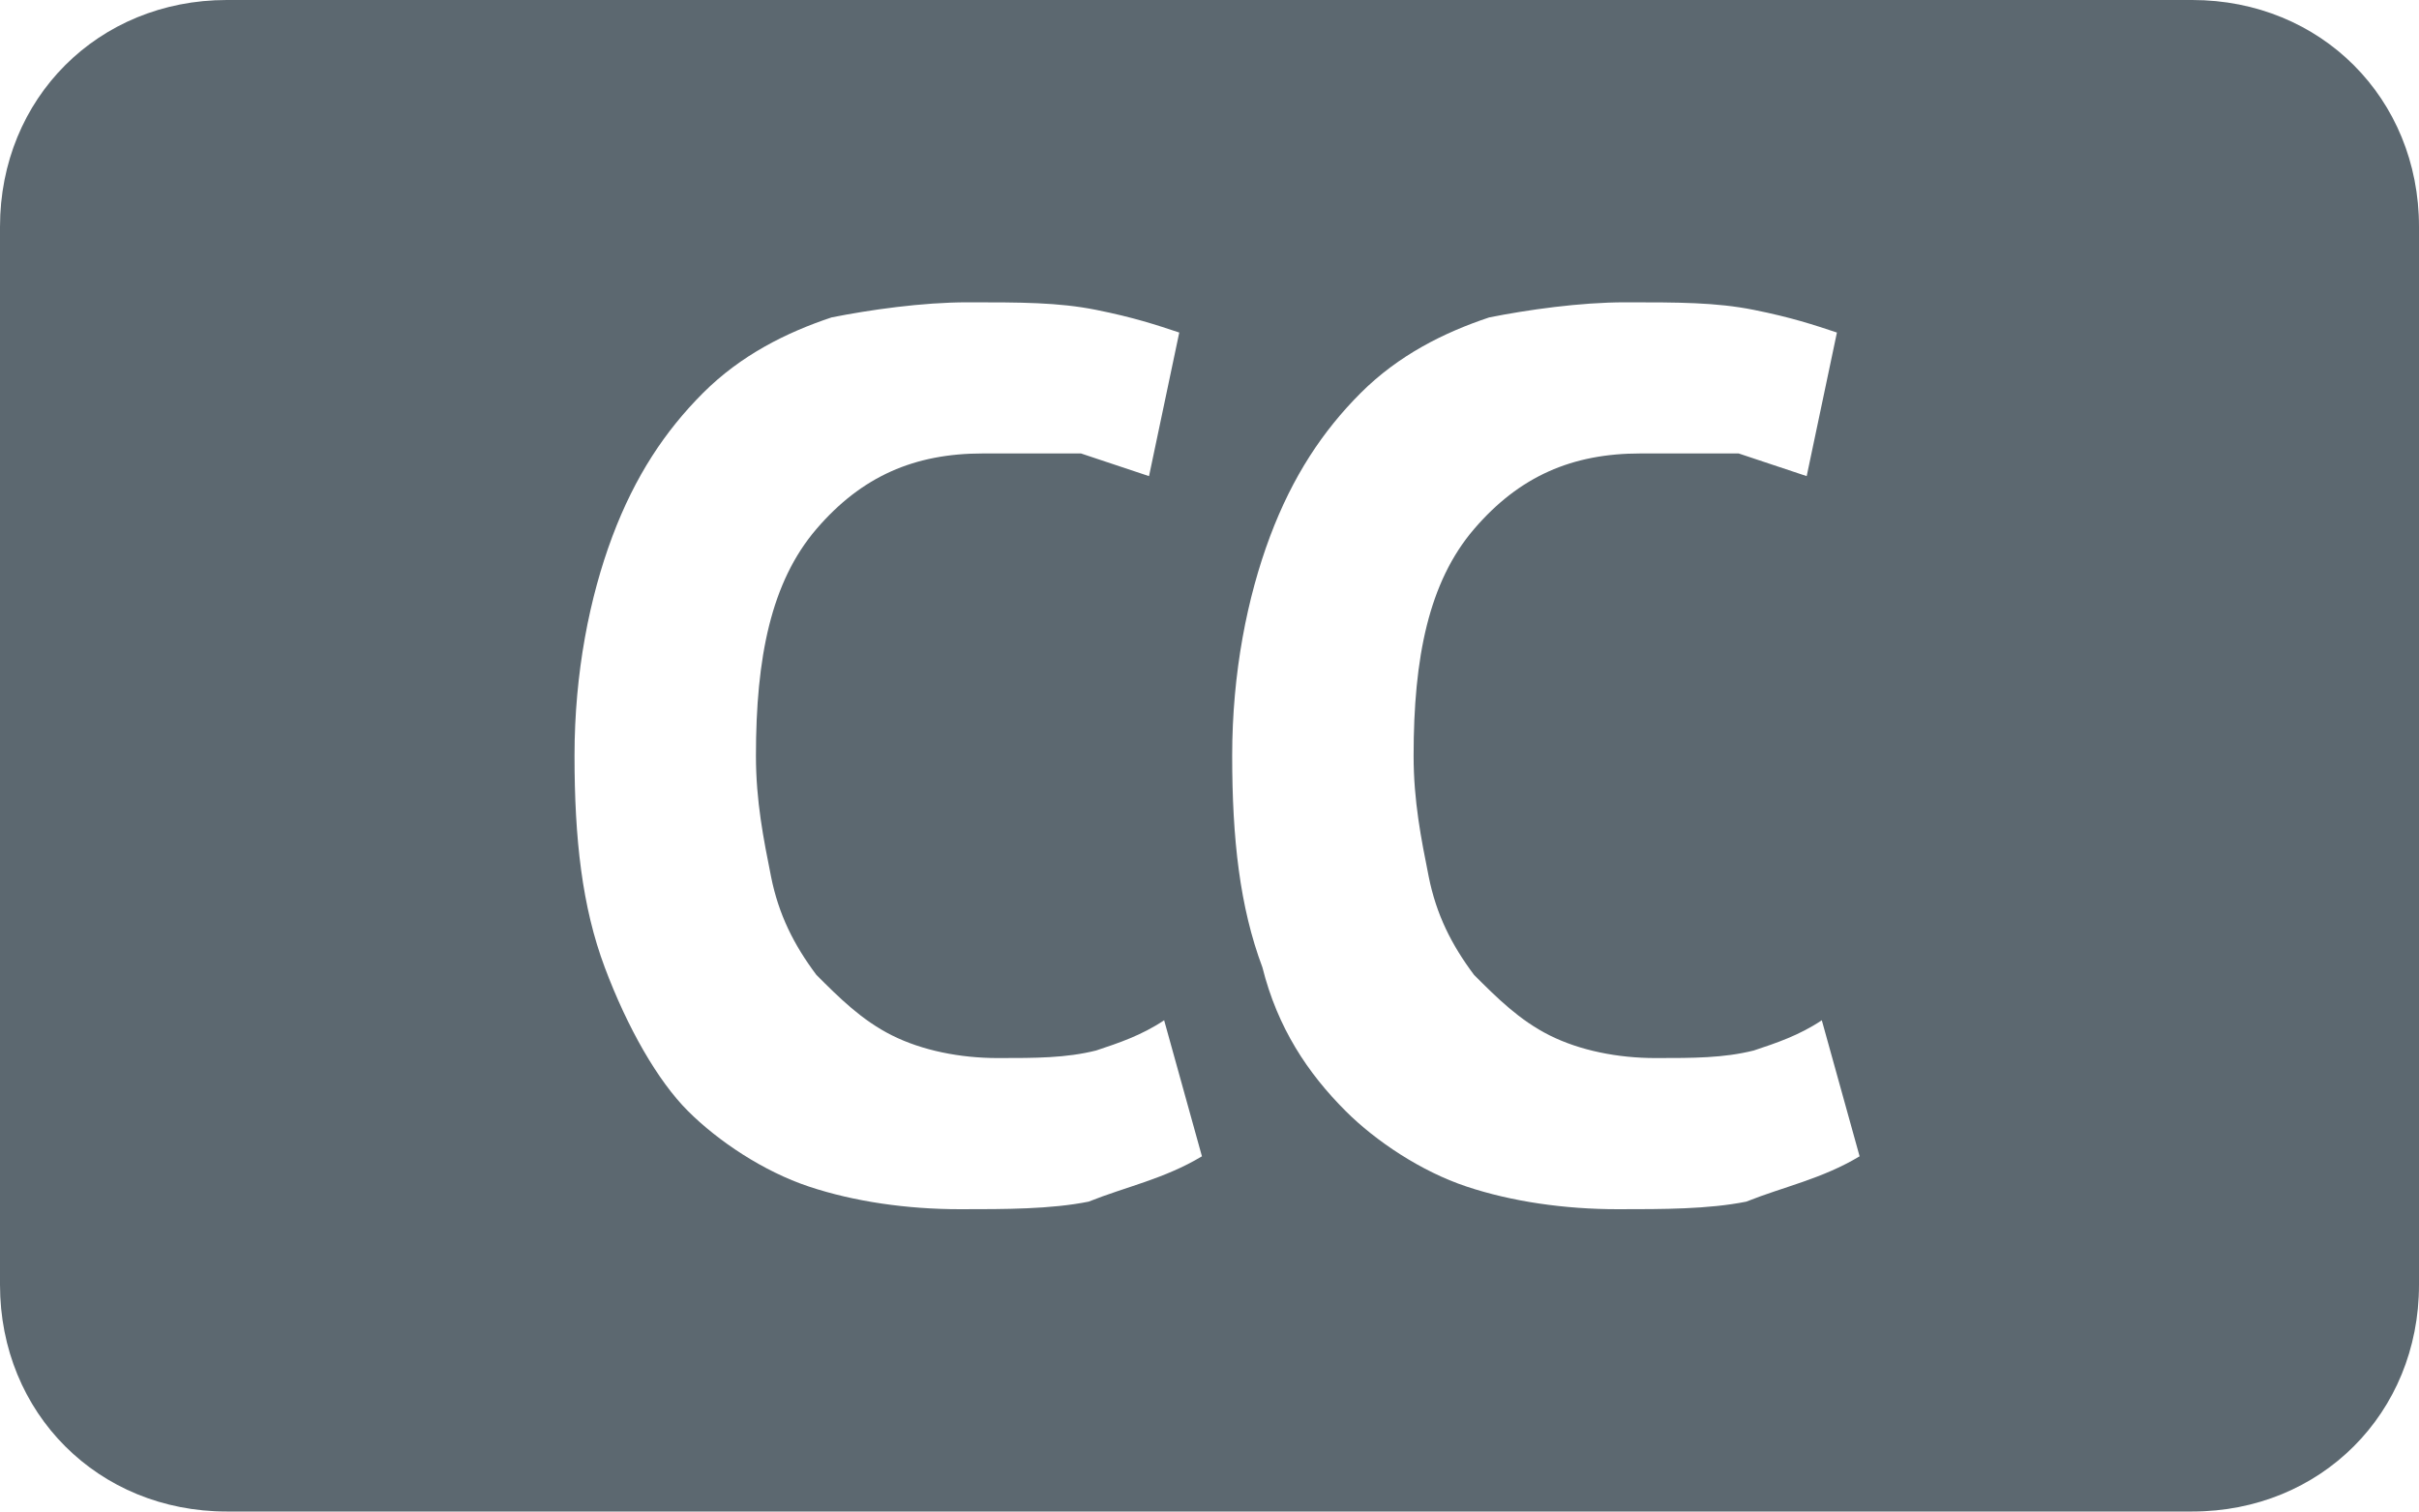
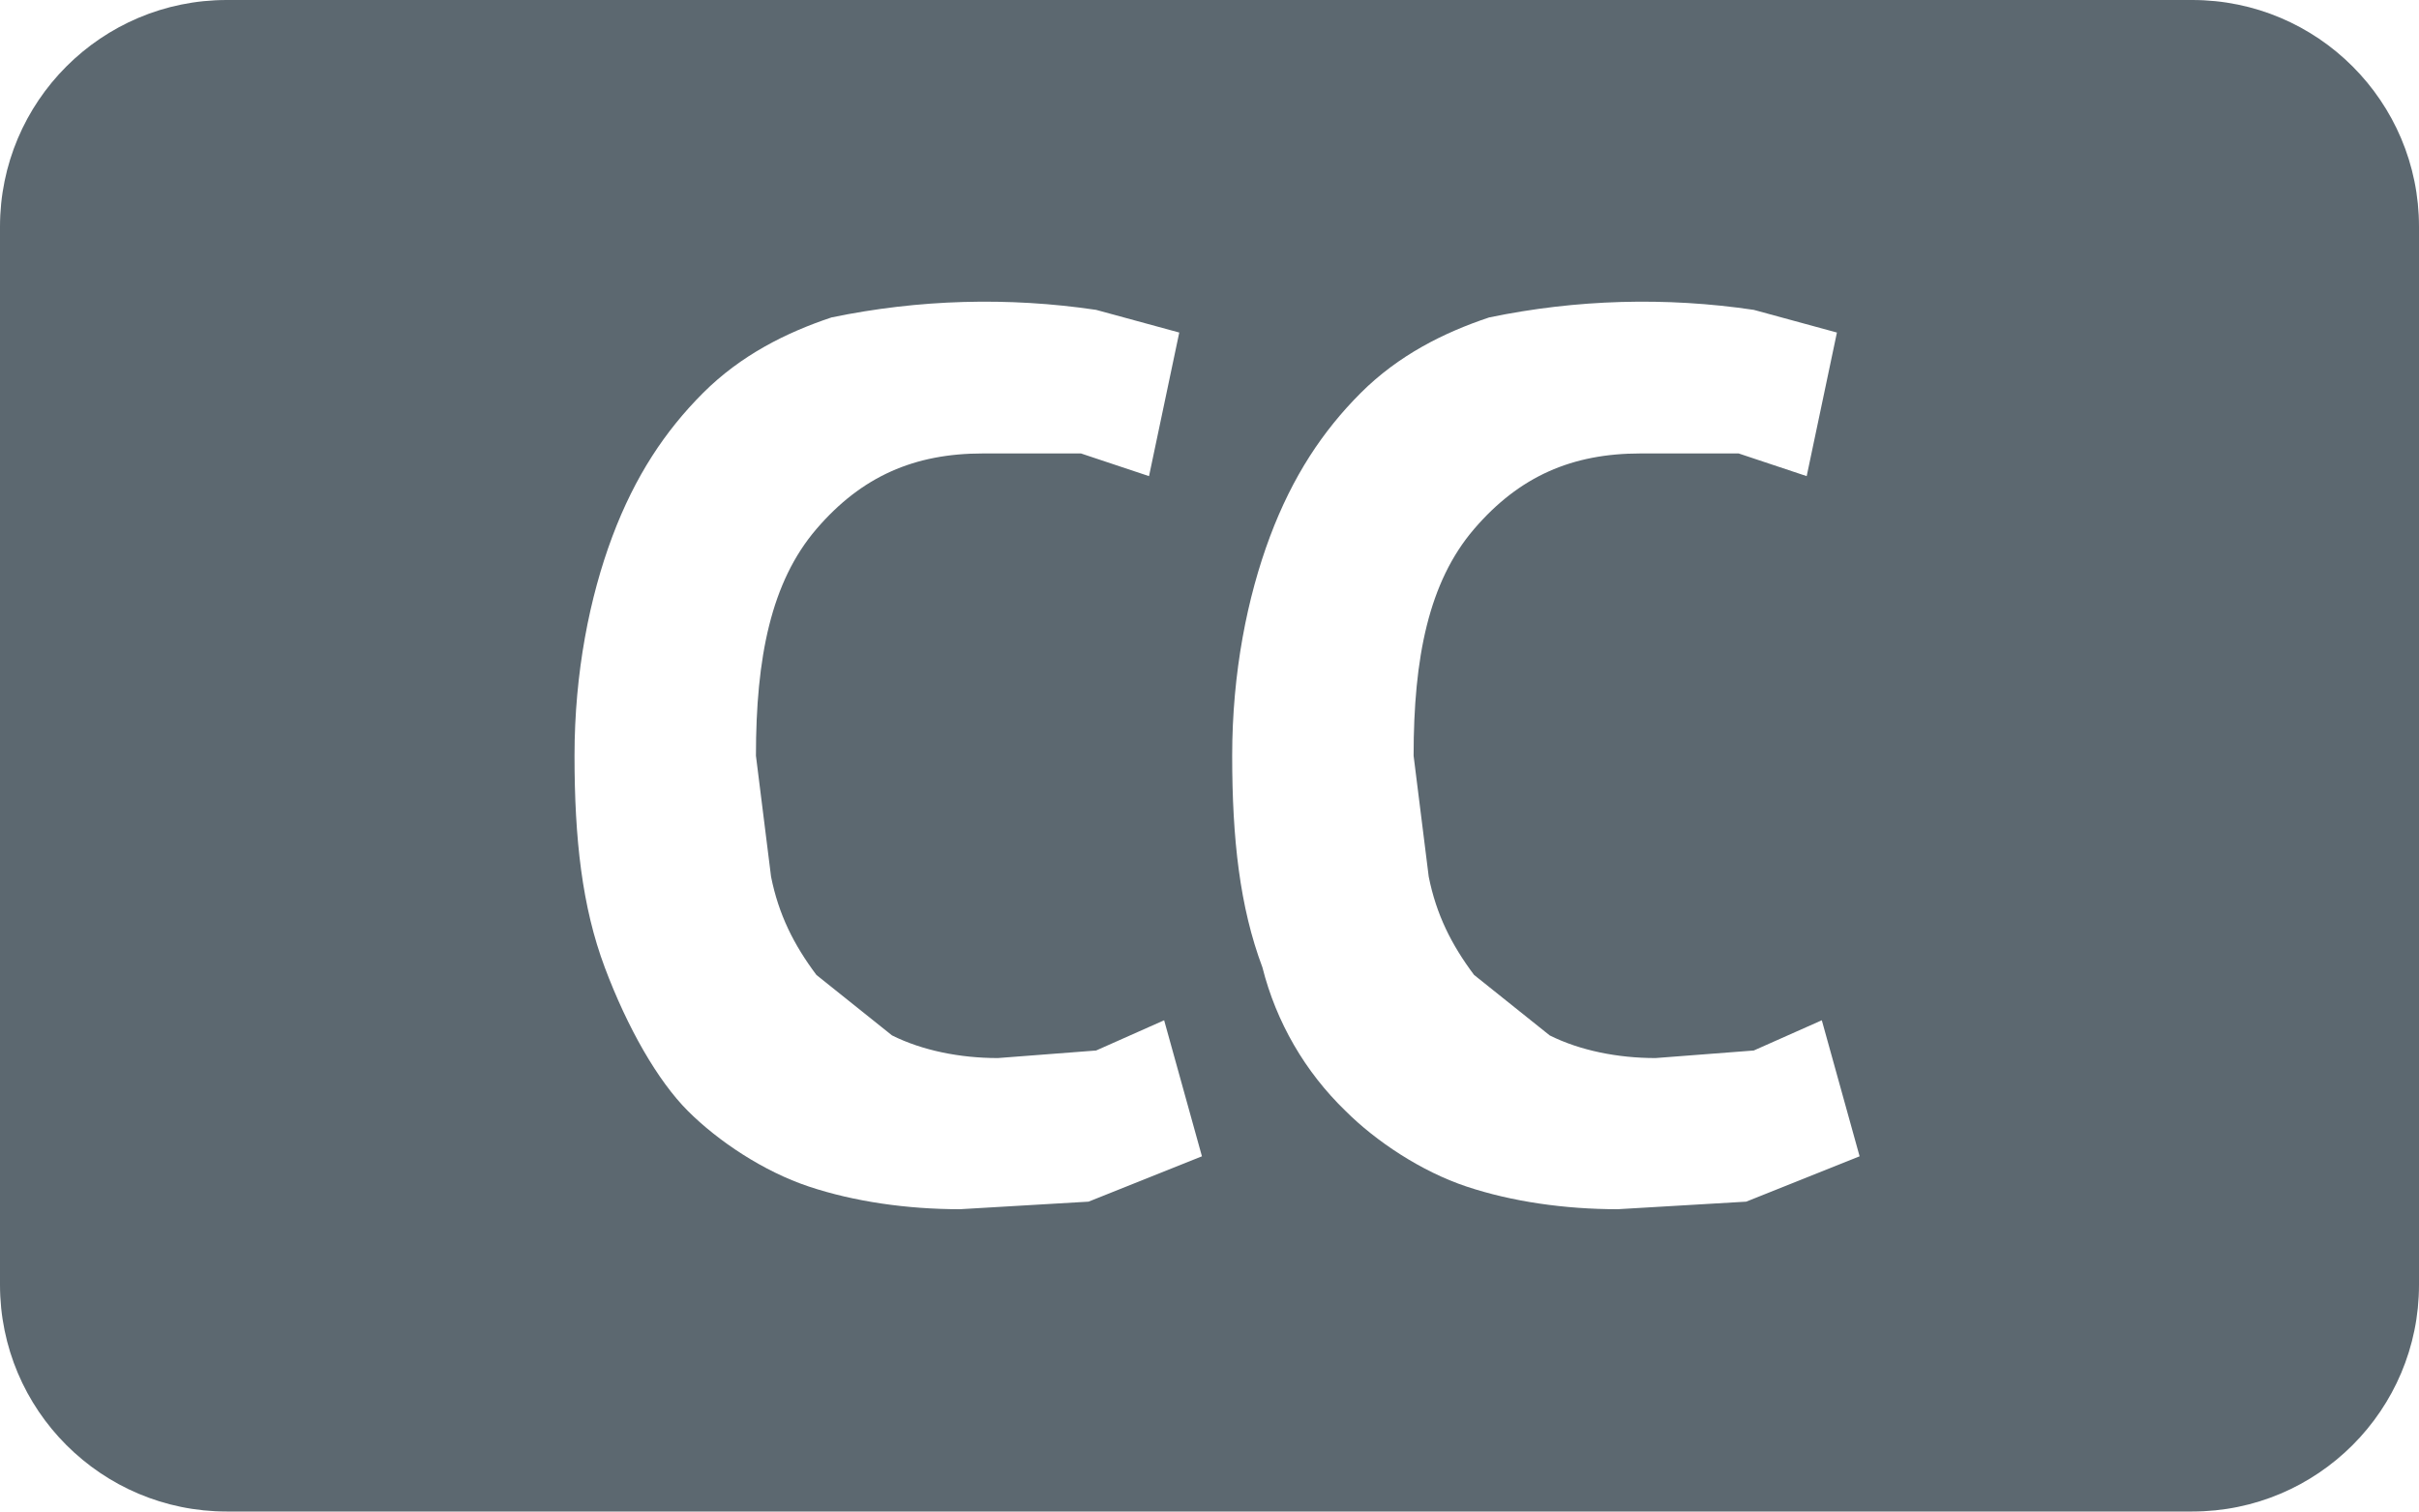
- <svg xmlns="http://www.w3.org/2000/svg" width="32" height="20" viewBox="0 0 32 20" fill="none">
-   <path d="M29 0H3C1.3 0 0 1.3 0 3V17C0 18.7 1.3 20 3 20H29C30.7 20 32 18.7 32 17V3C32 1.3 30.7 0 29 0ZM14.4 15.9C13.9 16 13.3 16 12.7 16C12 16 11.3 15.9 10.7 15.7C10.1 15.5 9.5 15.1 9.1 14.7C8.7 14.3 8.3 13.6 8 12.8C7.7 12 7.6 11.1 7.6 10C7.6 8.9 7.8 7.9 8.1 7.1C8.4 6.3 8.8 5.7 9.3 5.2C9.8 4.7 10.4 4.4 11 4.2C11.5 4.1 12.2 4 12.8 4C13.5 4 14 4 14.5 4.1C15 4.2 15.3 4.3 15.6 4.4L15.2 6.3C14.9 6.2 14.6 6.1 14.3 6C13.9 6 13.5 6 13 6C12.1 6 11.4 6.3 10.8 7C10.2 7.7 10 8.7 10 10C10 10.6 10.1 11.1 10.2 11.6C10.3 12.1 10.5 12.5 10.8 12.9C11.1 13.2 11.4 13.5 11.8 13.7C12.2 13.9 12.7 14 13.2 14C13.7 14 14.1 14 14.5 13.9C14.8 13.8 15.1 13.7 15.4 13.5L15.9 15.3C15.4 15.6 14.9 15.7 14.4 15.9ZM23.1 15.9C22.6 16 22 16 21.4 16C20.7 16 20 15.9 19.4 15.7C18.8 15.5 18.2 15.1 17.8 14.7C17.3 14.2 16.9 13.6 16.7 12.8C16.4 12 16.3 11.1 16.3 10C16.3 8.9 16.5 7.9 16.8 7.1C17.1 6.3 17.5 5.7 18 5.2C18.5 4.7 19.1 4.4 19.7 4.2C20.2 4.1 20.9 4 21.5 4C22.2 4 22.7 4 23.2 4.1C23.7 4.2 24 4.3 24.3 4.4L23.9 6.3C23.6 6.2 23.3 6.1 23 6C22.6 6 22.2 6 21.7 6C20.8 6 20.1 6.3 19.5 7C18.9 7.7 18.7 8.7 18.7 10C18.7 10.6 18.8 11.1 18.9 11.6C19 12.1 19.2 12.5 19.5 12.9C19.8 13.2 20.1 13.5 20.5 13.7C20.9 13.9 21.4 14 21.9 14C22.4 14 22.8 14 23.2 13.9C23.5 13.8 23.8 13.7 24.1 13.5L24.6 15.3C24.1 15.6 23.6 15.7 23.1 15.9Z" fill="#5C6870" />
+ <svg xmlns="http://www.w3.org/2000/svg" width="32" height="20" fill="none">
+   <path d="M29 0H3a3 3 0 0 0-3 3v14a3 3 0 0 0 3 3h26a3 3 0 0 0 3-3V3a3 3 0 0 0-3-3ZM14.4 15.9l-1.7.1c-.7 0-1.4-.1-2-.3-.6-.2-1.2-.6-1.6-1-.4-.4-.8-1.1-1.1-1.9-.3-.8-.4-1.7-.4-2.8 0-1.1.2-2.1.5-2.9.3-.8.7-1.4 1.2-1.9s1.1-.8 1.7-1a10 10 0 0 1 3.5-.1l1.1.3-.4 1.9-.9-.3H13c-.9 0-1.6.3-2.2 1-.6.7-.8 1.7-.8 3l.2 1.6c.1.5.3.9.6 1.3l1 .8c.4.2.9.3 1.4.3l1.3-.1.9-.4.5 1.8-1.5.6Zm8.7 0-1.7.1c-.7 0-1.4-.1-2-.3-.6-.2-1.2-.6-1.6-1a4 4 0 0 1-1.1-1.9c-.3-.8-.4-1.7-.4-2.8 0-1.1.2-2.1.5-2.9.3-.8.7-1.4 1.2-1.9s1.1-.8 1.7-1a10 10 0 0 1 3.5-.1l1.1.3-.4 1.9L23 6h-1.3c-.9 0-1.6.3-2.2 1-.6.7-.8 1.7-.8 3l.2 1.6c.1.5.3.9.6 1.3l1 .8c.4.2.9.3 1.4.3l1.3-.1.9-.4.5 1.8-1.5.6Z" fill="#5C6870" />
</svg>
